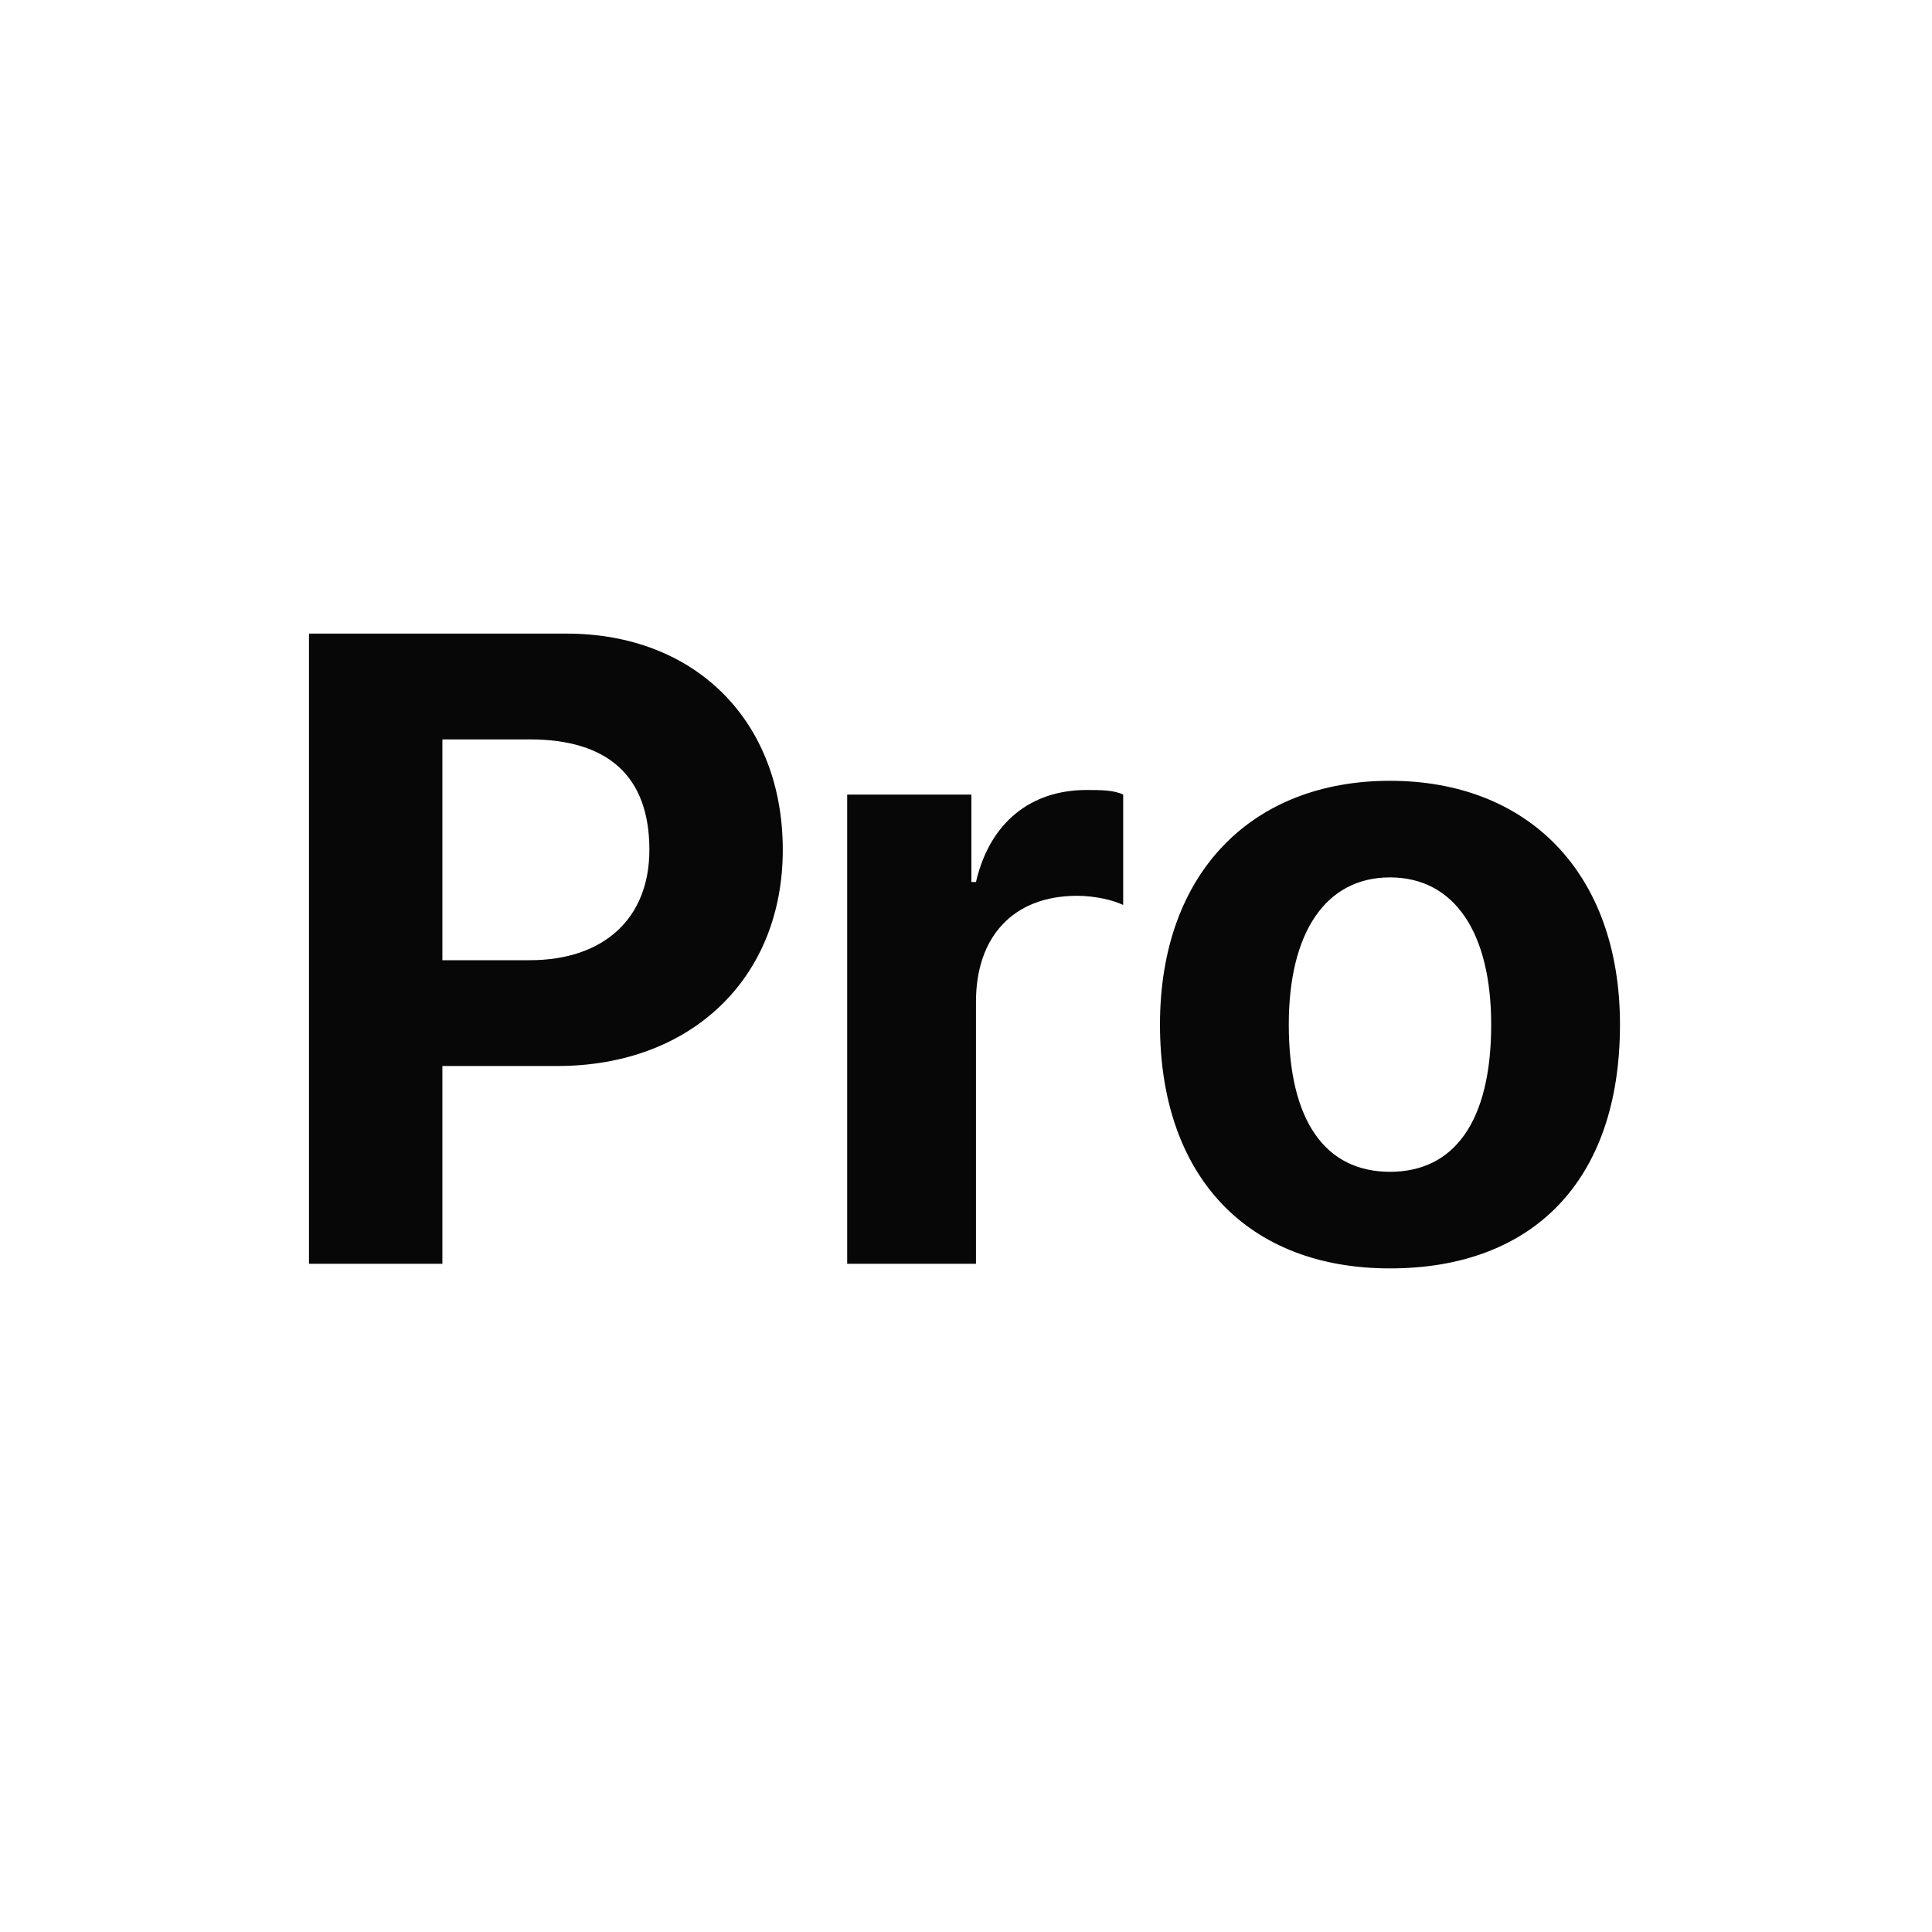
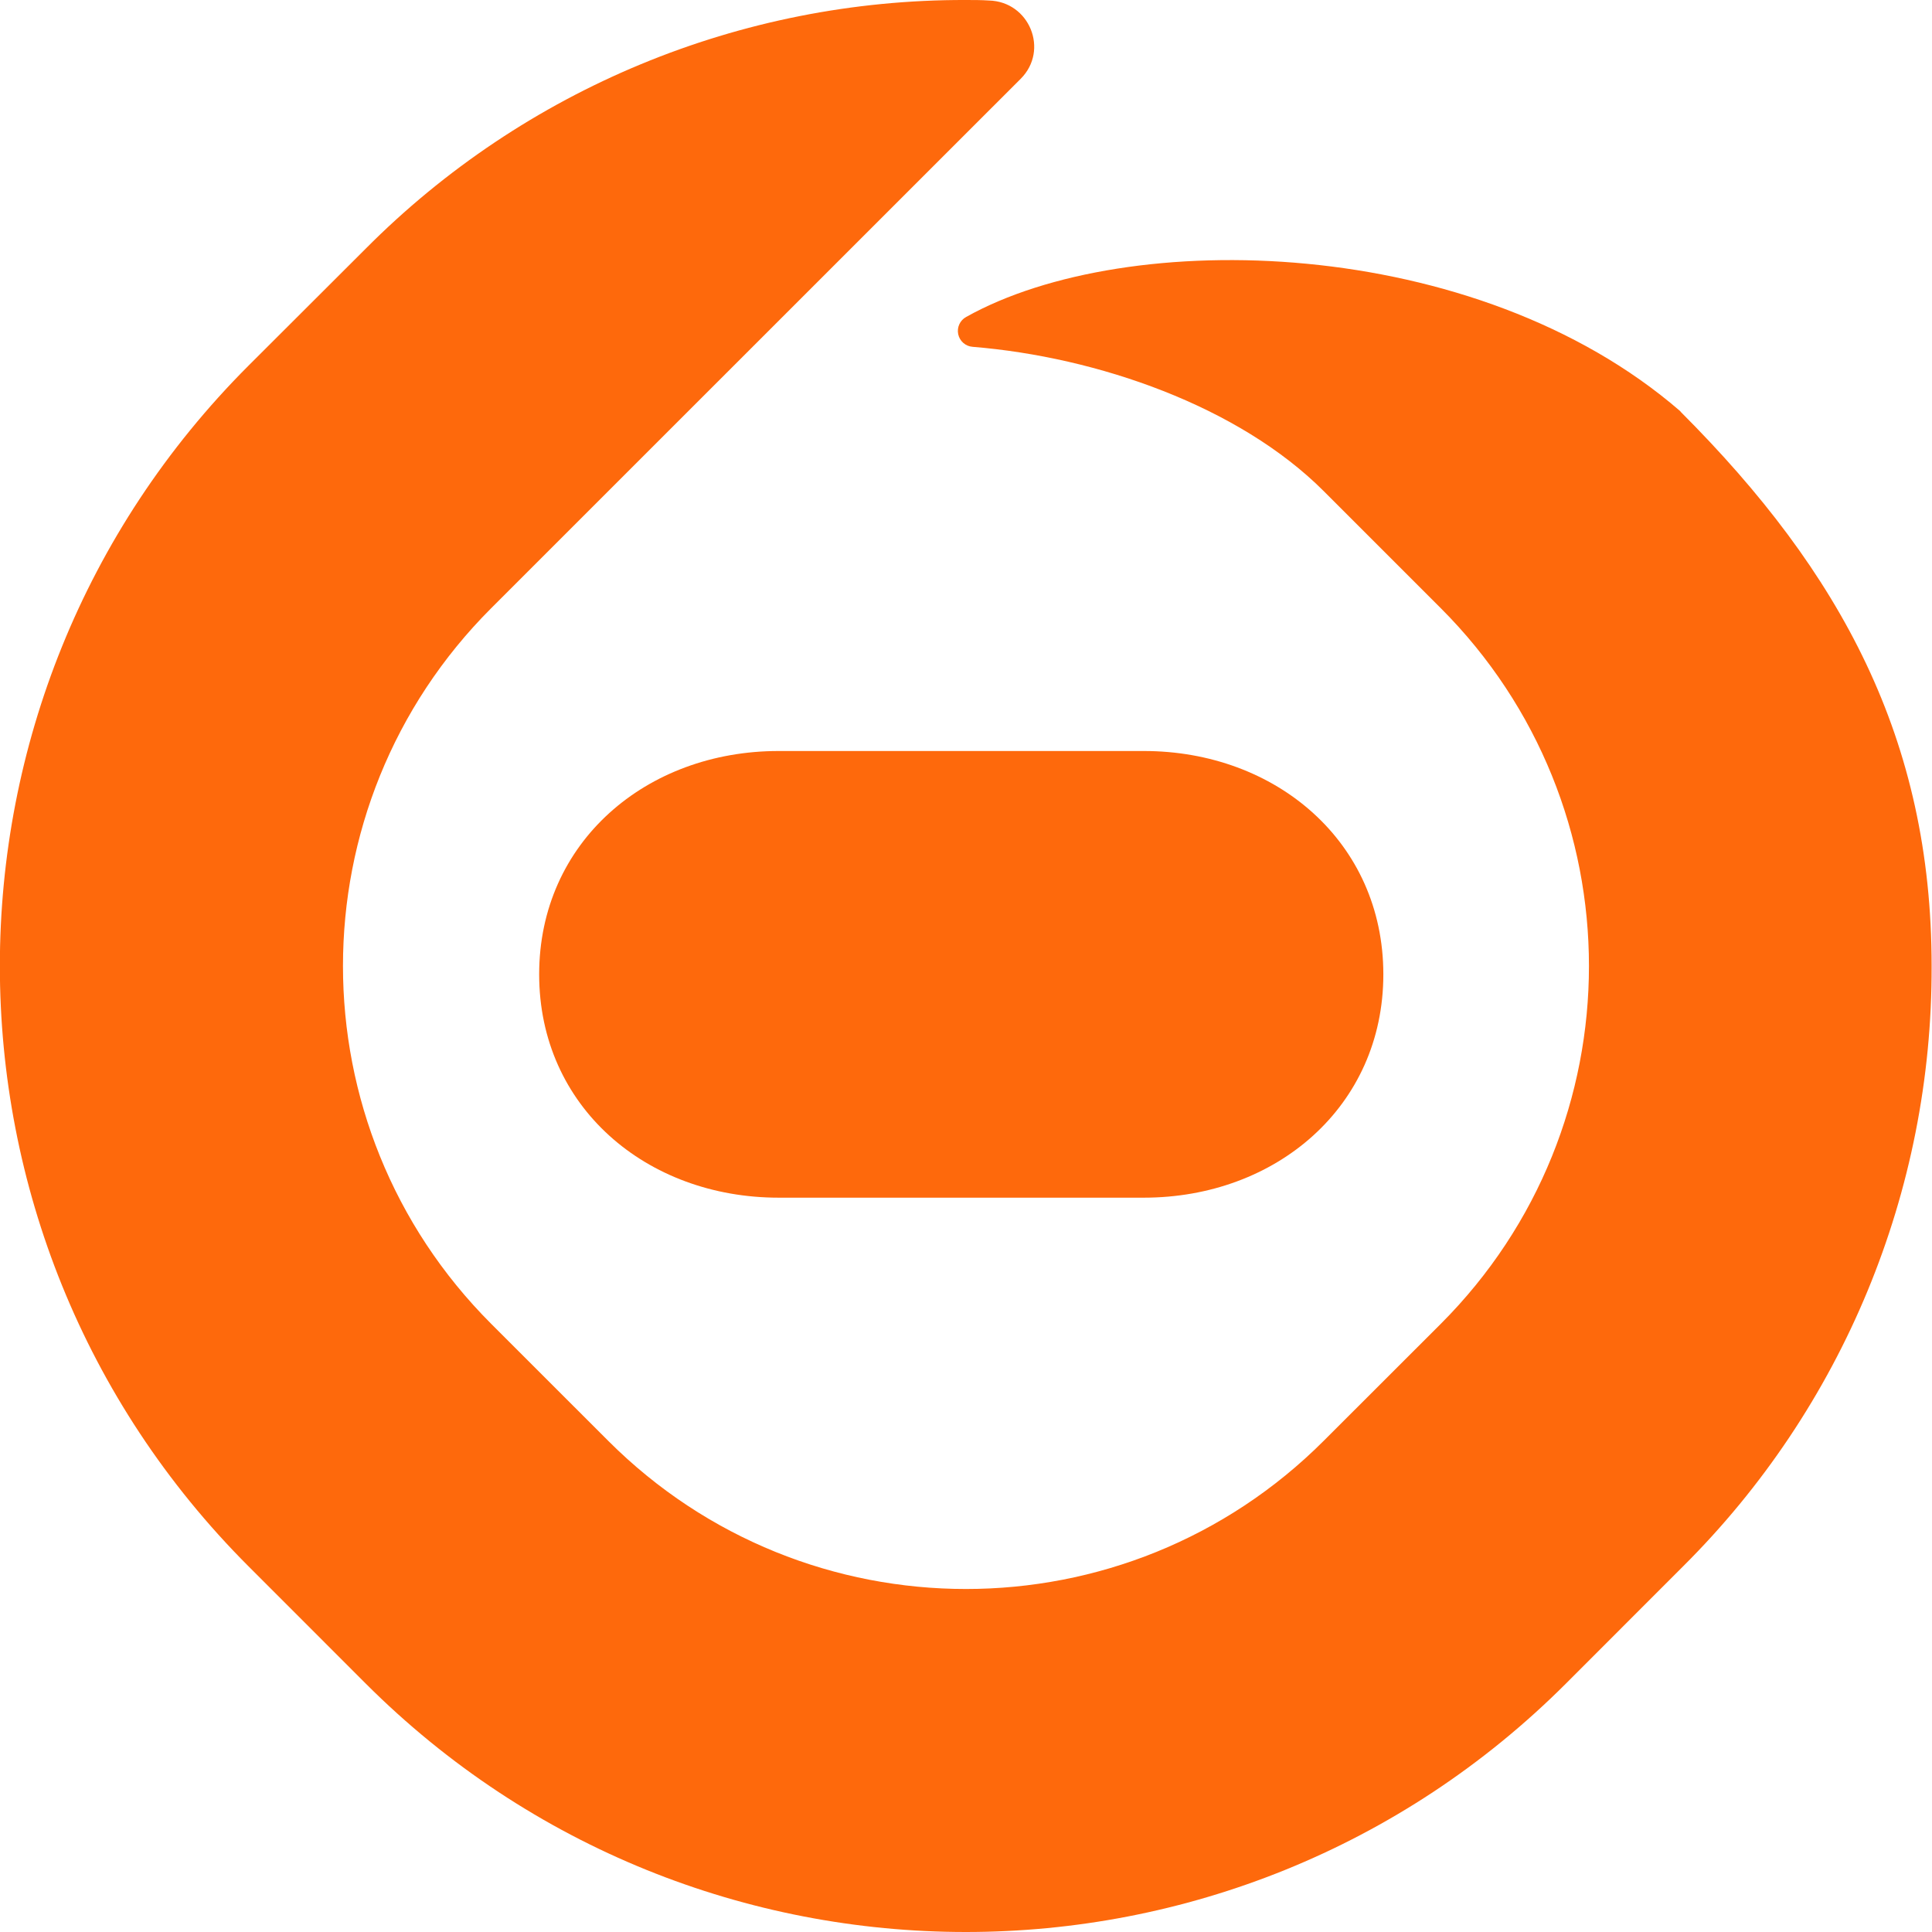
- <svg xmlns="http://www.w3.org/2000/svg" width="42" height="42">
-   <g>
-     <path fill="#070707" d="m6.717,13.774l5.6,0c2.8,0 4.7,1.9 4.7,4.7c0,2.8 -2,4.7 -4.9,4.7l-2.5,0l0,4.3l-2.9,0l0,-13.7zm2.9,2.2l0,4.9l1.9,0c1.6,0 2.6,-0.9 2.6,-2.4c0,-1.6 -0.9,-2.4 -2.6,-2.4l-1.9,0l0,-0.1zm8.9,11.5l2.7,0l0,-5.7c0,-1.4 0.8,-2.3 2.2,-2.3c0.4,0 0.8,0.1 1,0.2l0,-2.4c-0.2,-0.1 -0.5,-0.1 -0.8,-0.1c-1.2,0 -2.1,0.7 -2.4,2l-0.1,0l0,-1.9l-2.7,0l0,10.2l0.1,0zm11.7,0.1c-3.1,0 -5,-2 -5,-5.3c0,-3.3 2,-5.3 5,-5.3s5,2 5,5.3c0,3.4 -1.9,5.3 -5,5.3zm0,-2.1c1.4,0 2.2,-1.1 2.2,-3.2c0,-2 -0.8,-3.2 -2.2,-3.2c-1.4,0 -2.2,1.2 -2.2,3.2c0,2.1 0.8,3.2 2.2,3.2z" class="st0" id="Ant-Design-Pro" />
+ <svg xmlns="http://www.w3.org/2000/svg" viewBox="0 0 567.5 567.53">
+   <defs>
+     <style>.cls-1{fill:#fe690c;}</style>
+   </defs>
+   <g id="图层_2" data-name="图层 2">
+     <g id="图层_1-2" data-name="图层 1">
+       <path class="cls-1" d="M336,351.82H228.72c-38.86,0-70.34-26.75-70.34-65.6s31.48-65.61,70.34-65.61H336c38.86,0,70.36,26.76,70.36,65.61S374.82,351.82,336,351.82Z" />
+       <path class="cls-1" d="M493.54,120.75c-60.11-52-162.36-54.16-209.7-27.66a4.68,4.68,0,0,0,1.87,8.79c36.77,3,78.24,17.48,103.15,42.4l34.38,34.38a148.69,148.69,0,0,1,0,210.22l-34.38,34.35a148.63,148.63,0,0,1-210.21,0l-34.36-34.35a148.64,148.64,0,0,1,0-210.22L299.83,23.15c8.42-8.43,2.58-22.7-9.34-23C288.26,0,286,0,283.75,0A247.73,247.73,0,0,0,107.41,73.06L73,107.41a249.41,249.41,0,0,0,0,352.7l34.37,34.38a249.4,249.4,0,0,0,352.69,0l34.36-34.38a247.7,247.7,0,0,0,73-176.34c0-66.56-26.61-115.65-73.62-162.7A3.47,3.47,0,0,0,493.54,120.75Z" />
+     </g>
  </g>
</svg>
